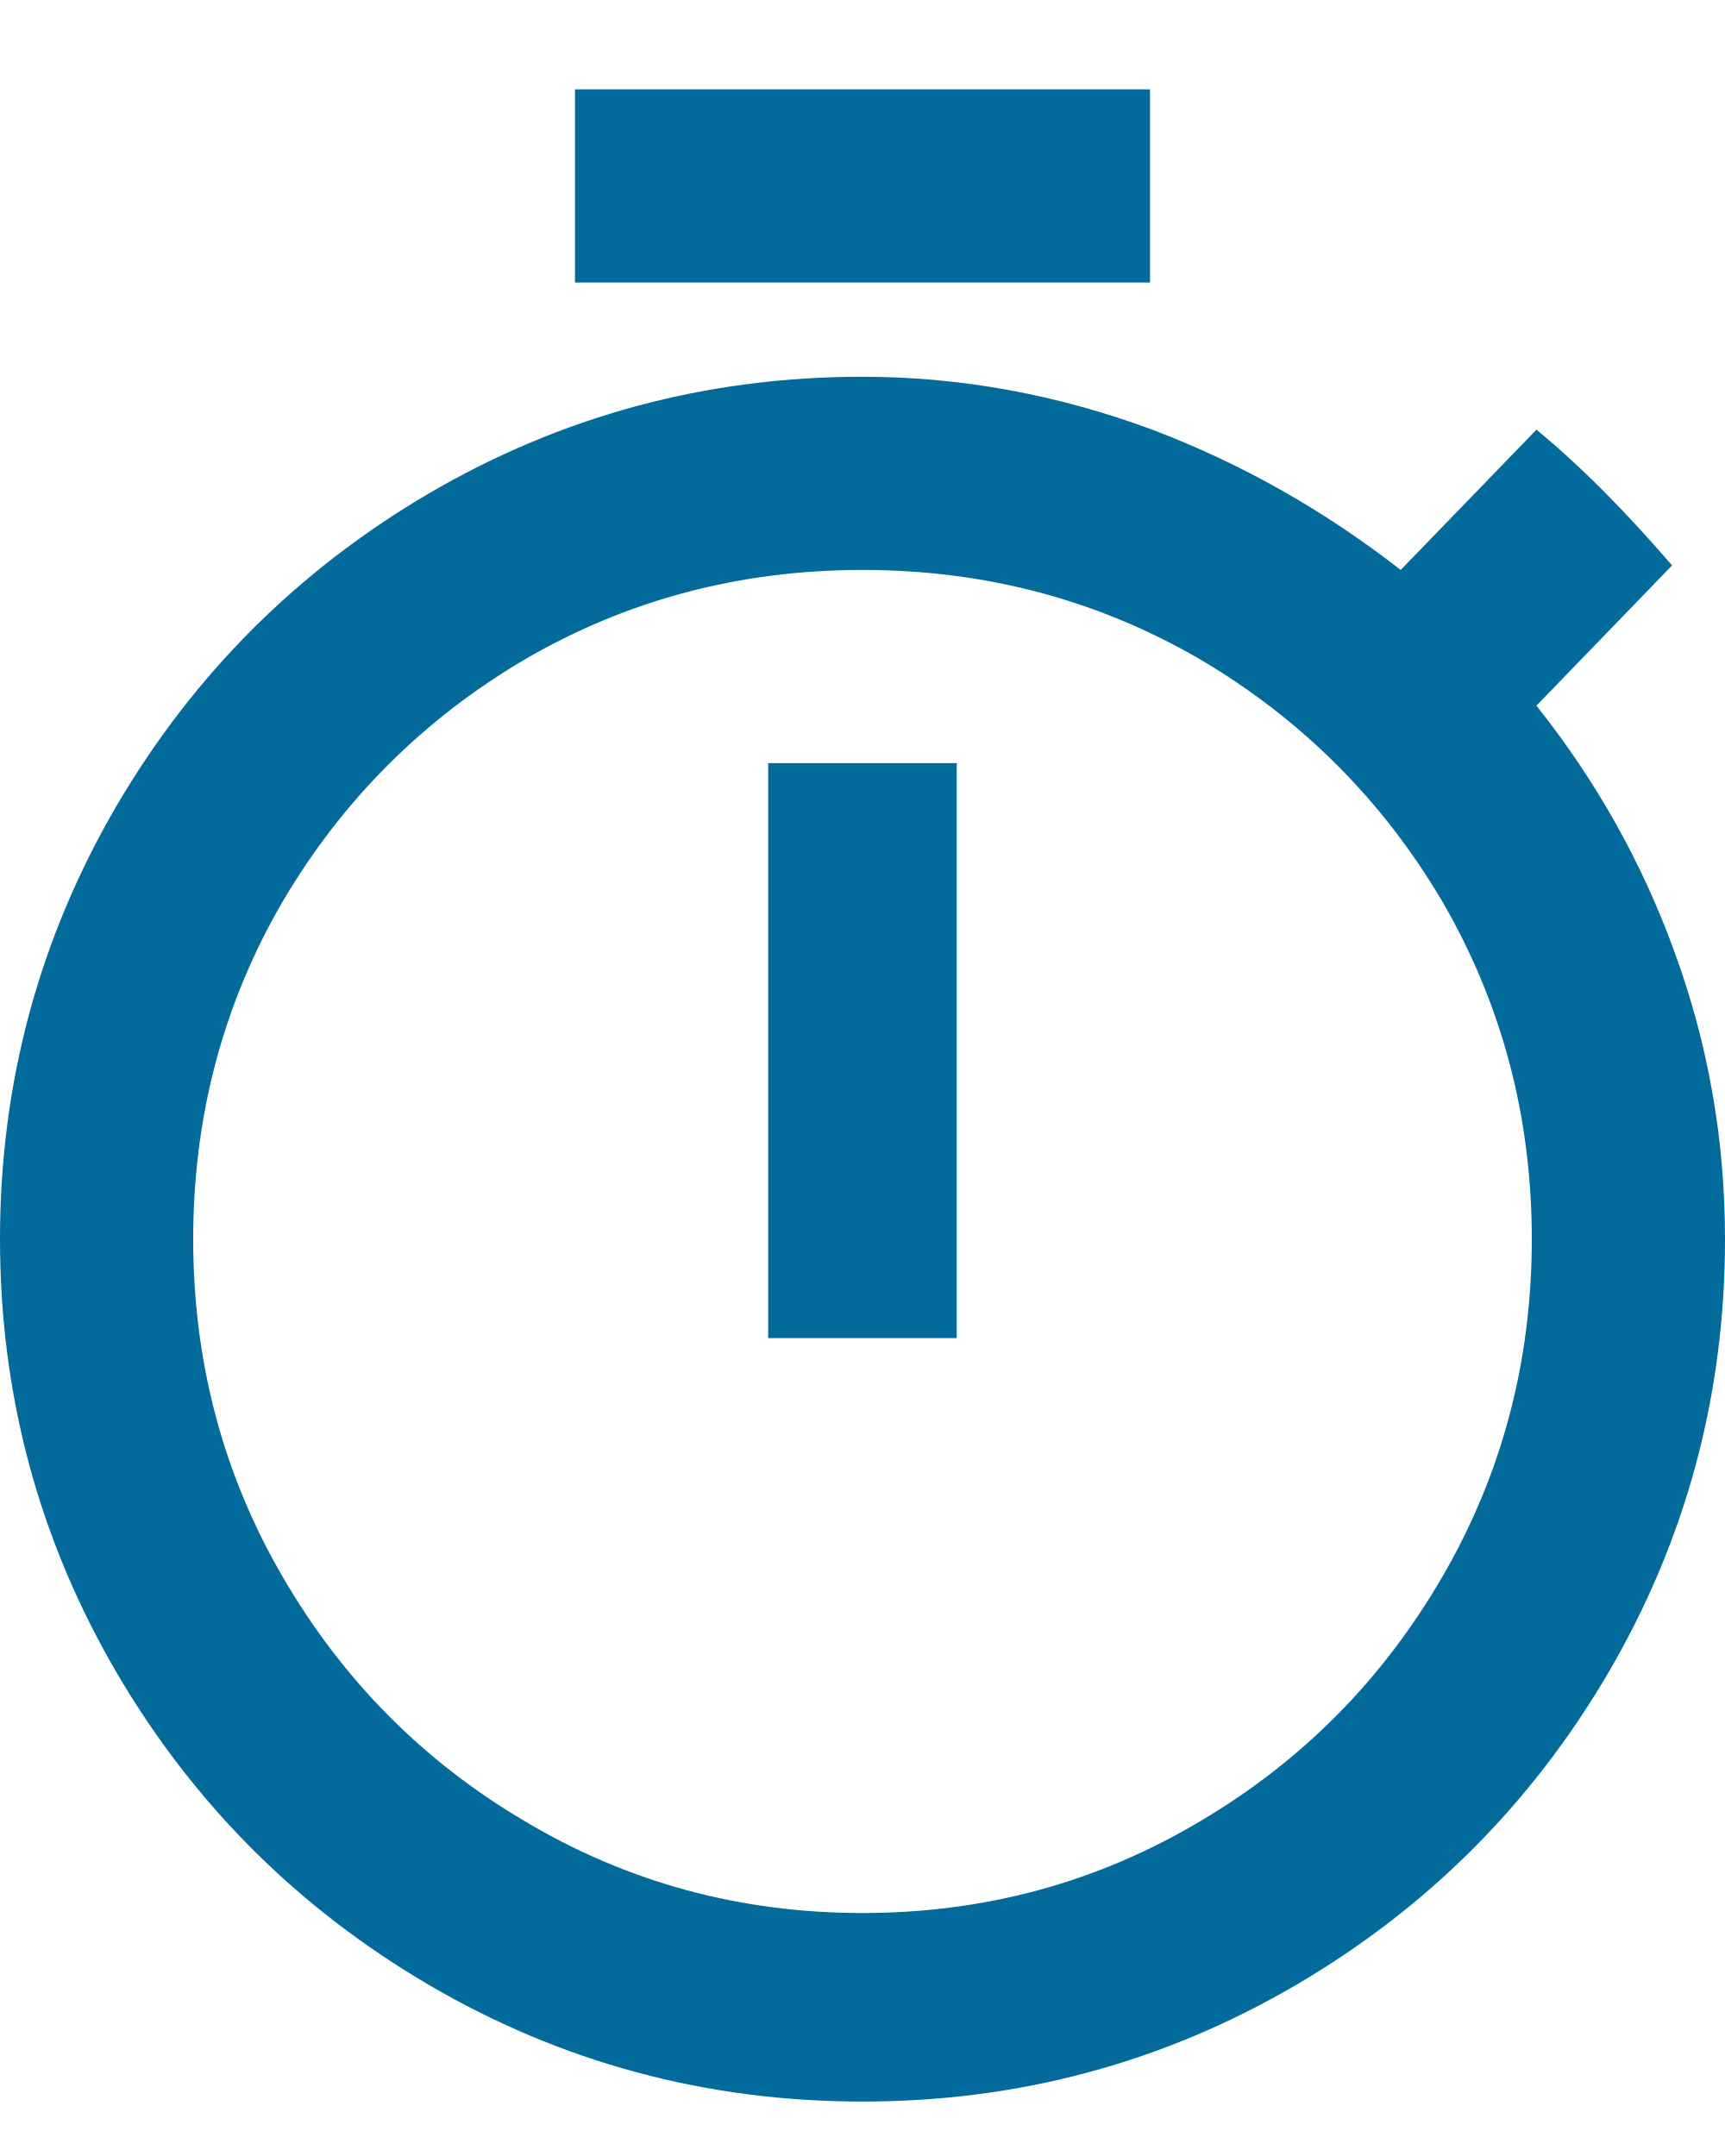
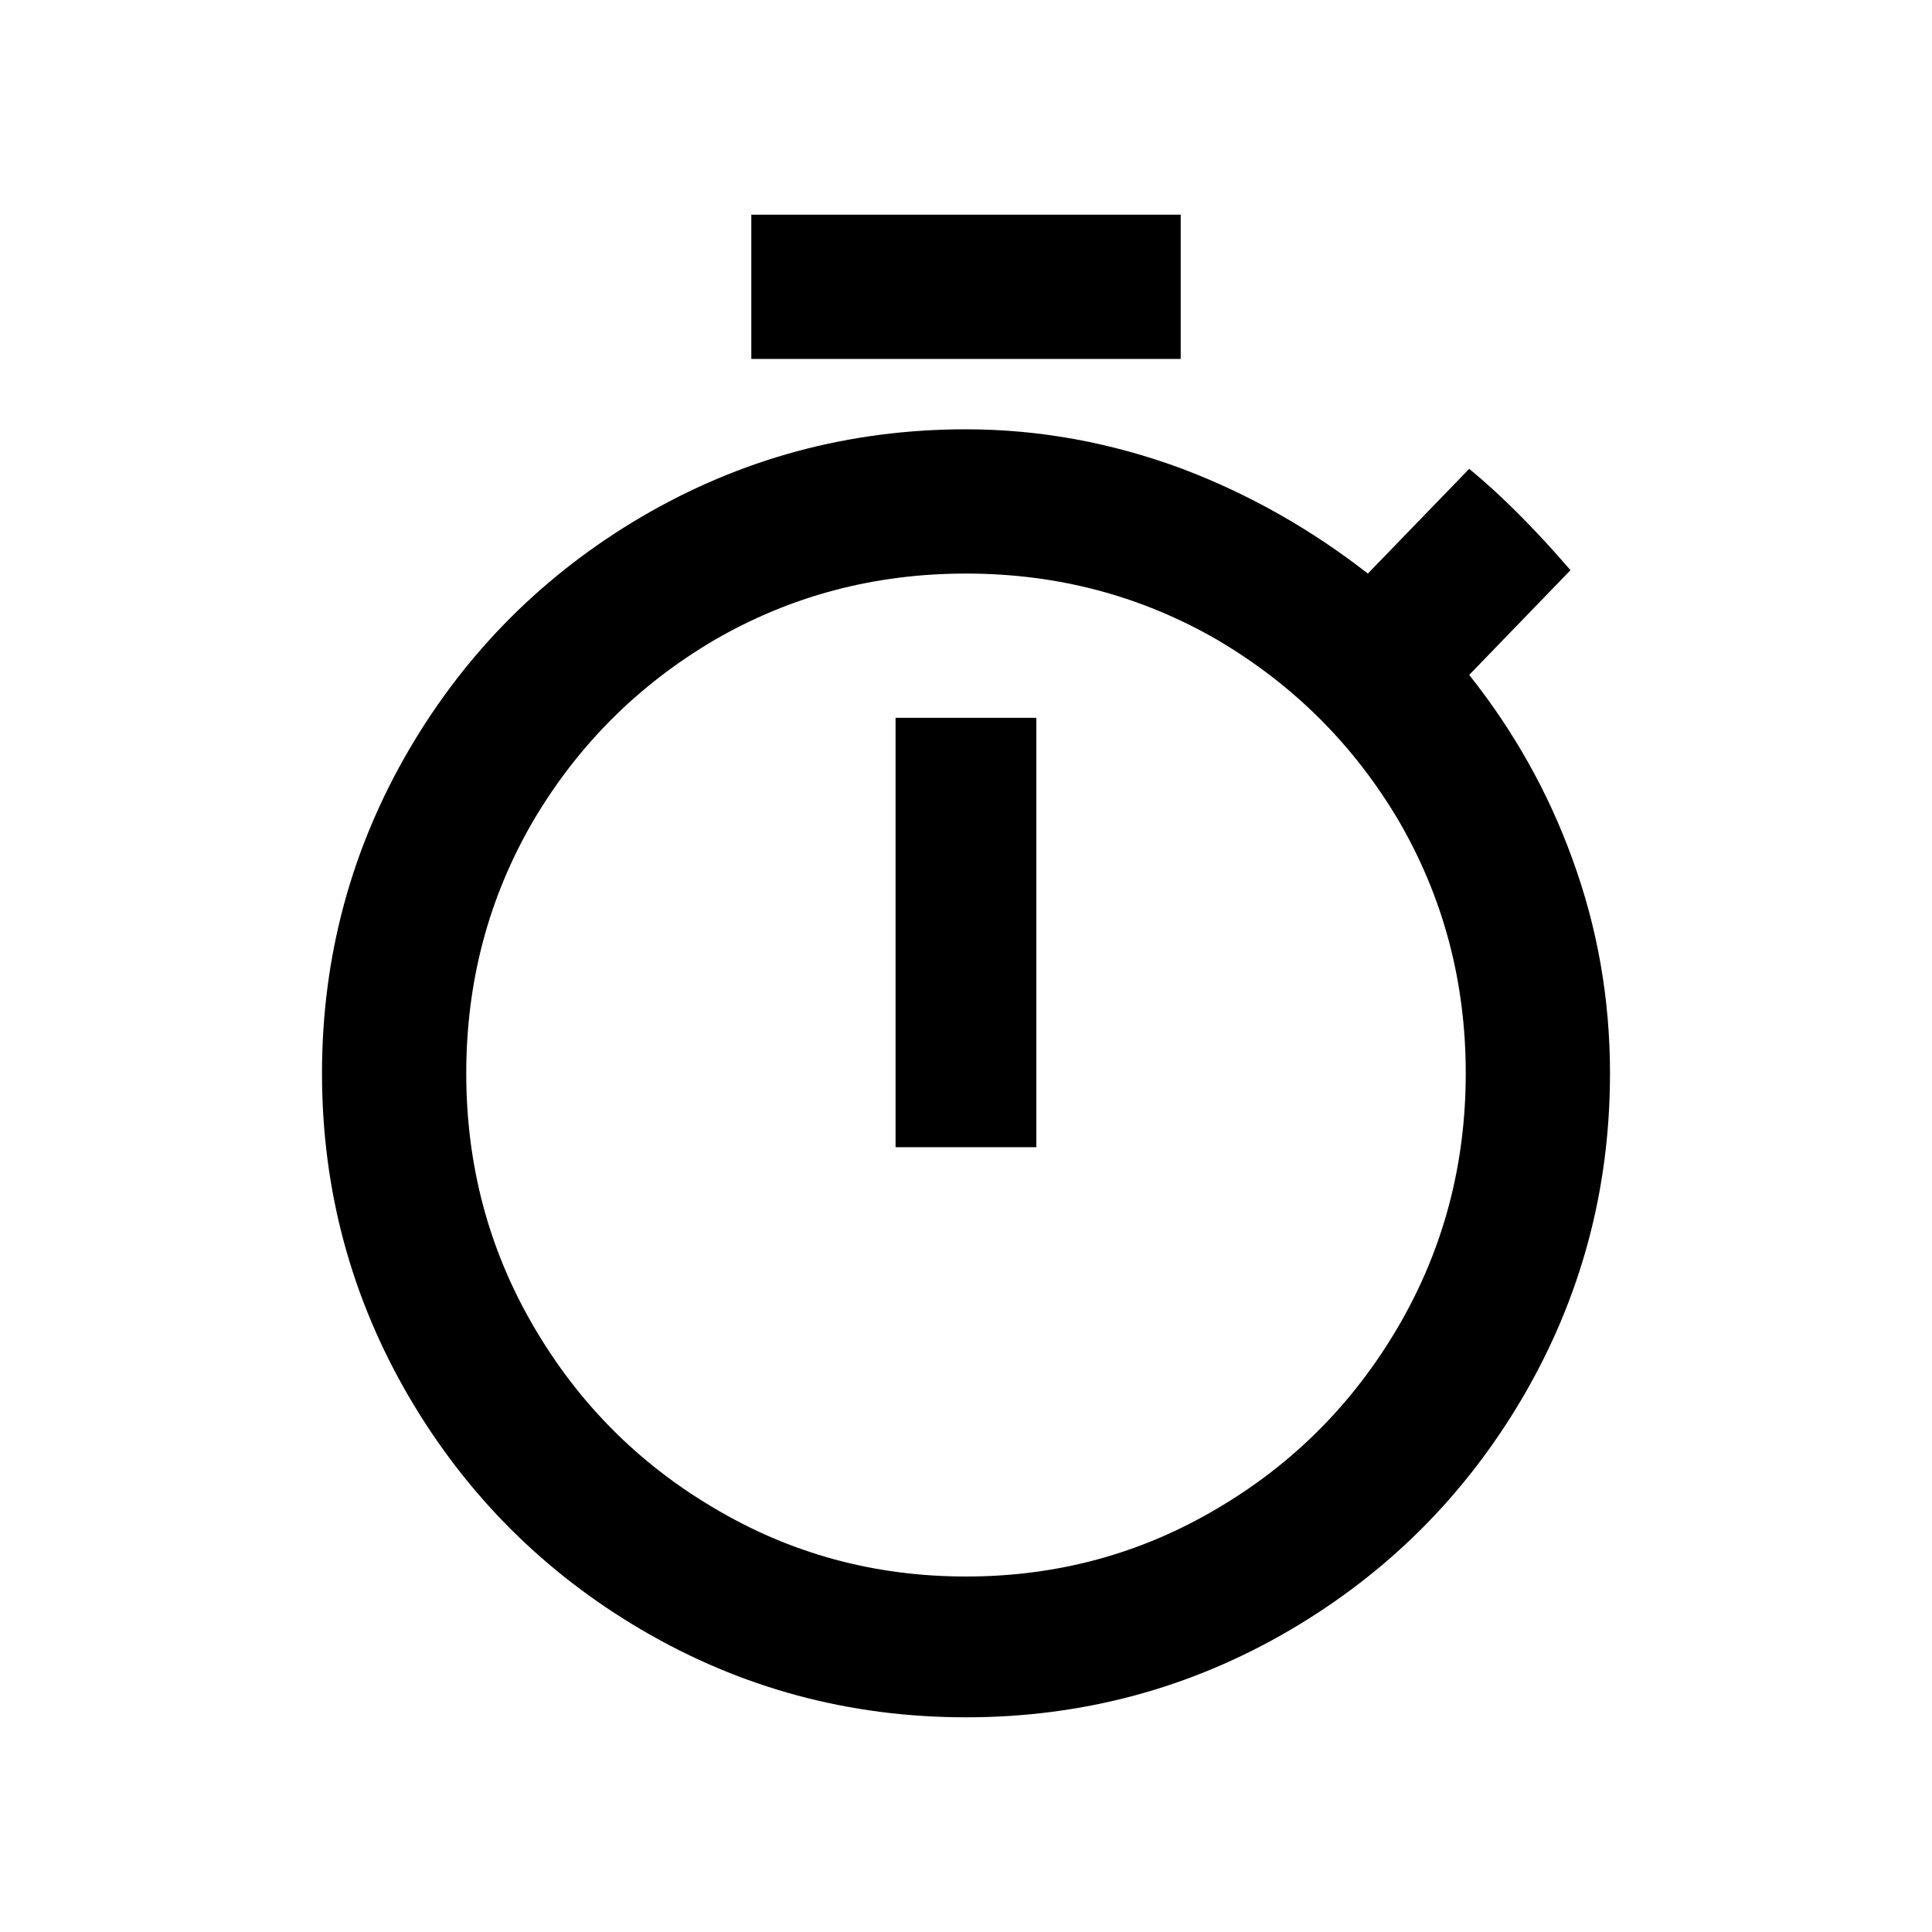
- <svg xmlns="http://www.w3.org/2000/svg" width="16" height="20" viewBox="0 0 16 20" fill="none">
-   <path fill-rule="evenodd" clip-rule="evenodd" d="M8 17.746C9.137 17.746 10.183 17.461 11.136 16.892C12.074 16.338 12.821 15.584 13.376 14.631C13.93 13.678 14.208 12.633 14.208 11.495C14.208 10.357 13.93 9.312 13.376 8.359C12.821 7.42 12.074 6.674 11.136 6.119C10.183 5.564 9.137 5.287 8 5.287C6.862 5.287 5.817 5.564 4.864 6.119C3.925 6.674 3.178 7.42 2.624 8.359C2.069 9.312 1.792 10.357 1.792 11.495C1.792 12.633 2.069 13.678 2.624 14.631C3.178 15.584 3.925 16.338 4.864 16.892C5.817 17.461 6.862 17.746 8 17.746ZM14.251 6.546C14.805 7.243 15.232 8.004 15.531 8.829C15.844 9.682 16 10.571 16 11.495C16 12.946 15.637 14.29 14.912 15.527C14.201 16.736 13.241 17.696 12.032 18.407C10.795 19.133 9.451 19.495 8 19.495C6.549 19.495 5.205 19.133 3.968 18.407C2.759 17.696 1.799 16.736 1.088 15.527C0.363 14.29 2.38419e-07 12.946 2.38419e-07 11.495C2.38419e-07 10.045 0.363 8.701 1.088 7.463C1.799 6.255 2.759 5.295 3.968 4.583C5.205 3.858 6.549 3.495 8 3.495C8.91 3.495 9.806 3.659 10.688 3.986C11.513 4.299 12.281 4.733 12.992 5.287L14.251 3.986C14.649 4.313 15.068 4.733 15.509 5.245L14.251 6.546ZM7.125 12.413V7.079H8.874V12.413H7.125ZM10.667 0.829V2.621H5.333V0.829H10.667Z" fill="#026B9C" />
+ <svg xmlns="http://www.w3.org/2000/svg" width="24" height="24" viewBox="0 0 24 24">
+   <path fill-rule="evenodd" clip-rule="evenodd" d="M12 19.584C13.137 19.584 14.183 19.299 15.136 18.73C16.074 18.175 16.821 17.422 17.376 16.469C17.93 15.516 18.208 14.471 18.208 13.333C18.208 12.195 17.93 11.15 17.376 10.197C16.821 9.258 16.074 8.512 15.136 7.957C14.183 7.402 13.137 7.125 12 7.125C10.862 7.125 9.817 7.402 8.864 7.957C7.925 8.512 7.178 9.258 6.624 10.197C6.069 11.15 5.792 12.195 5.792 13.333C5.792 14.471 6.069 15.516 6.624 16.469C7.178 17.422 7.925 18.175 8.864 18.73C9.817 19.299 10.862 19.584 12 19.584ZM18.251 8.384C18.805 9.081 19.232 9.842 19.531 10.666C19.844 11.52 20 12.409 20 13.333C20 14.784 19.637 16.128 18.912 17.365C18.201 18.574 17.241 19.534 16.032 20.245C14.795 20.971 13.451 21.333 12 21.333C10.549 21.333 9.205 20.971 7.968 20.245C6.759 19.534 5.799 18.574 5.088 17.365C4.363 16.128 4 14.784 4 13.333C4 11.883 4.363 10.539 5.088 9.301C5.799 8.092 6.759 7.132 7.968 6.421C9.205 5.696 10.549 5.333 12 5.333C12.91 5.333 13.806 5.497 14.688 5.824C15.513 6.137 16.281 6.571 16.992 7.125L18.251 5.824C18.649 6.151 19.068 6.571 19.509 7.083L18.251 8.384ZM11.125 14.251V8.917H12.874V14.251H11.125ZM14.667 2.667V4.459H9.333V2.667H14.667Z" class="fill-1" fill="black" />
</svg>
